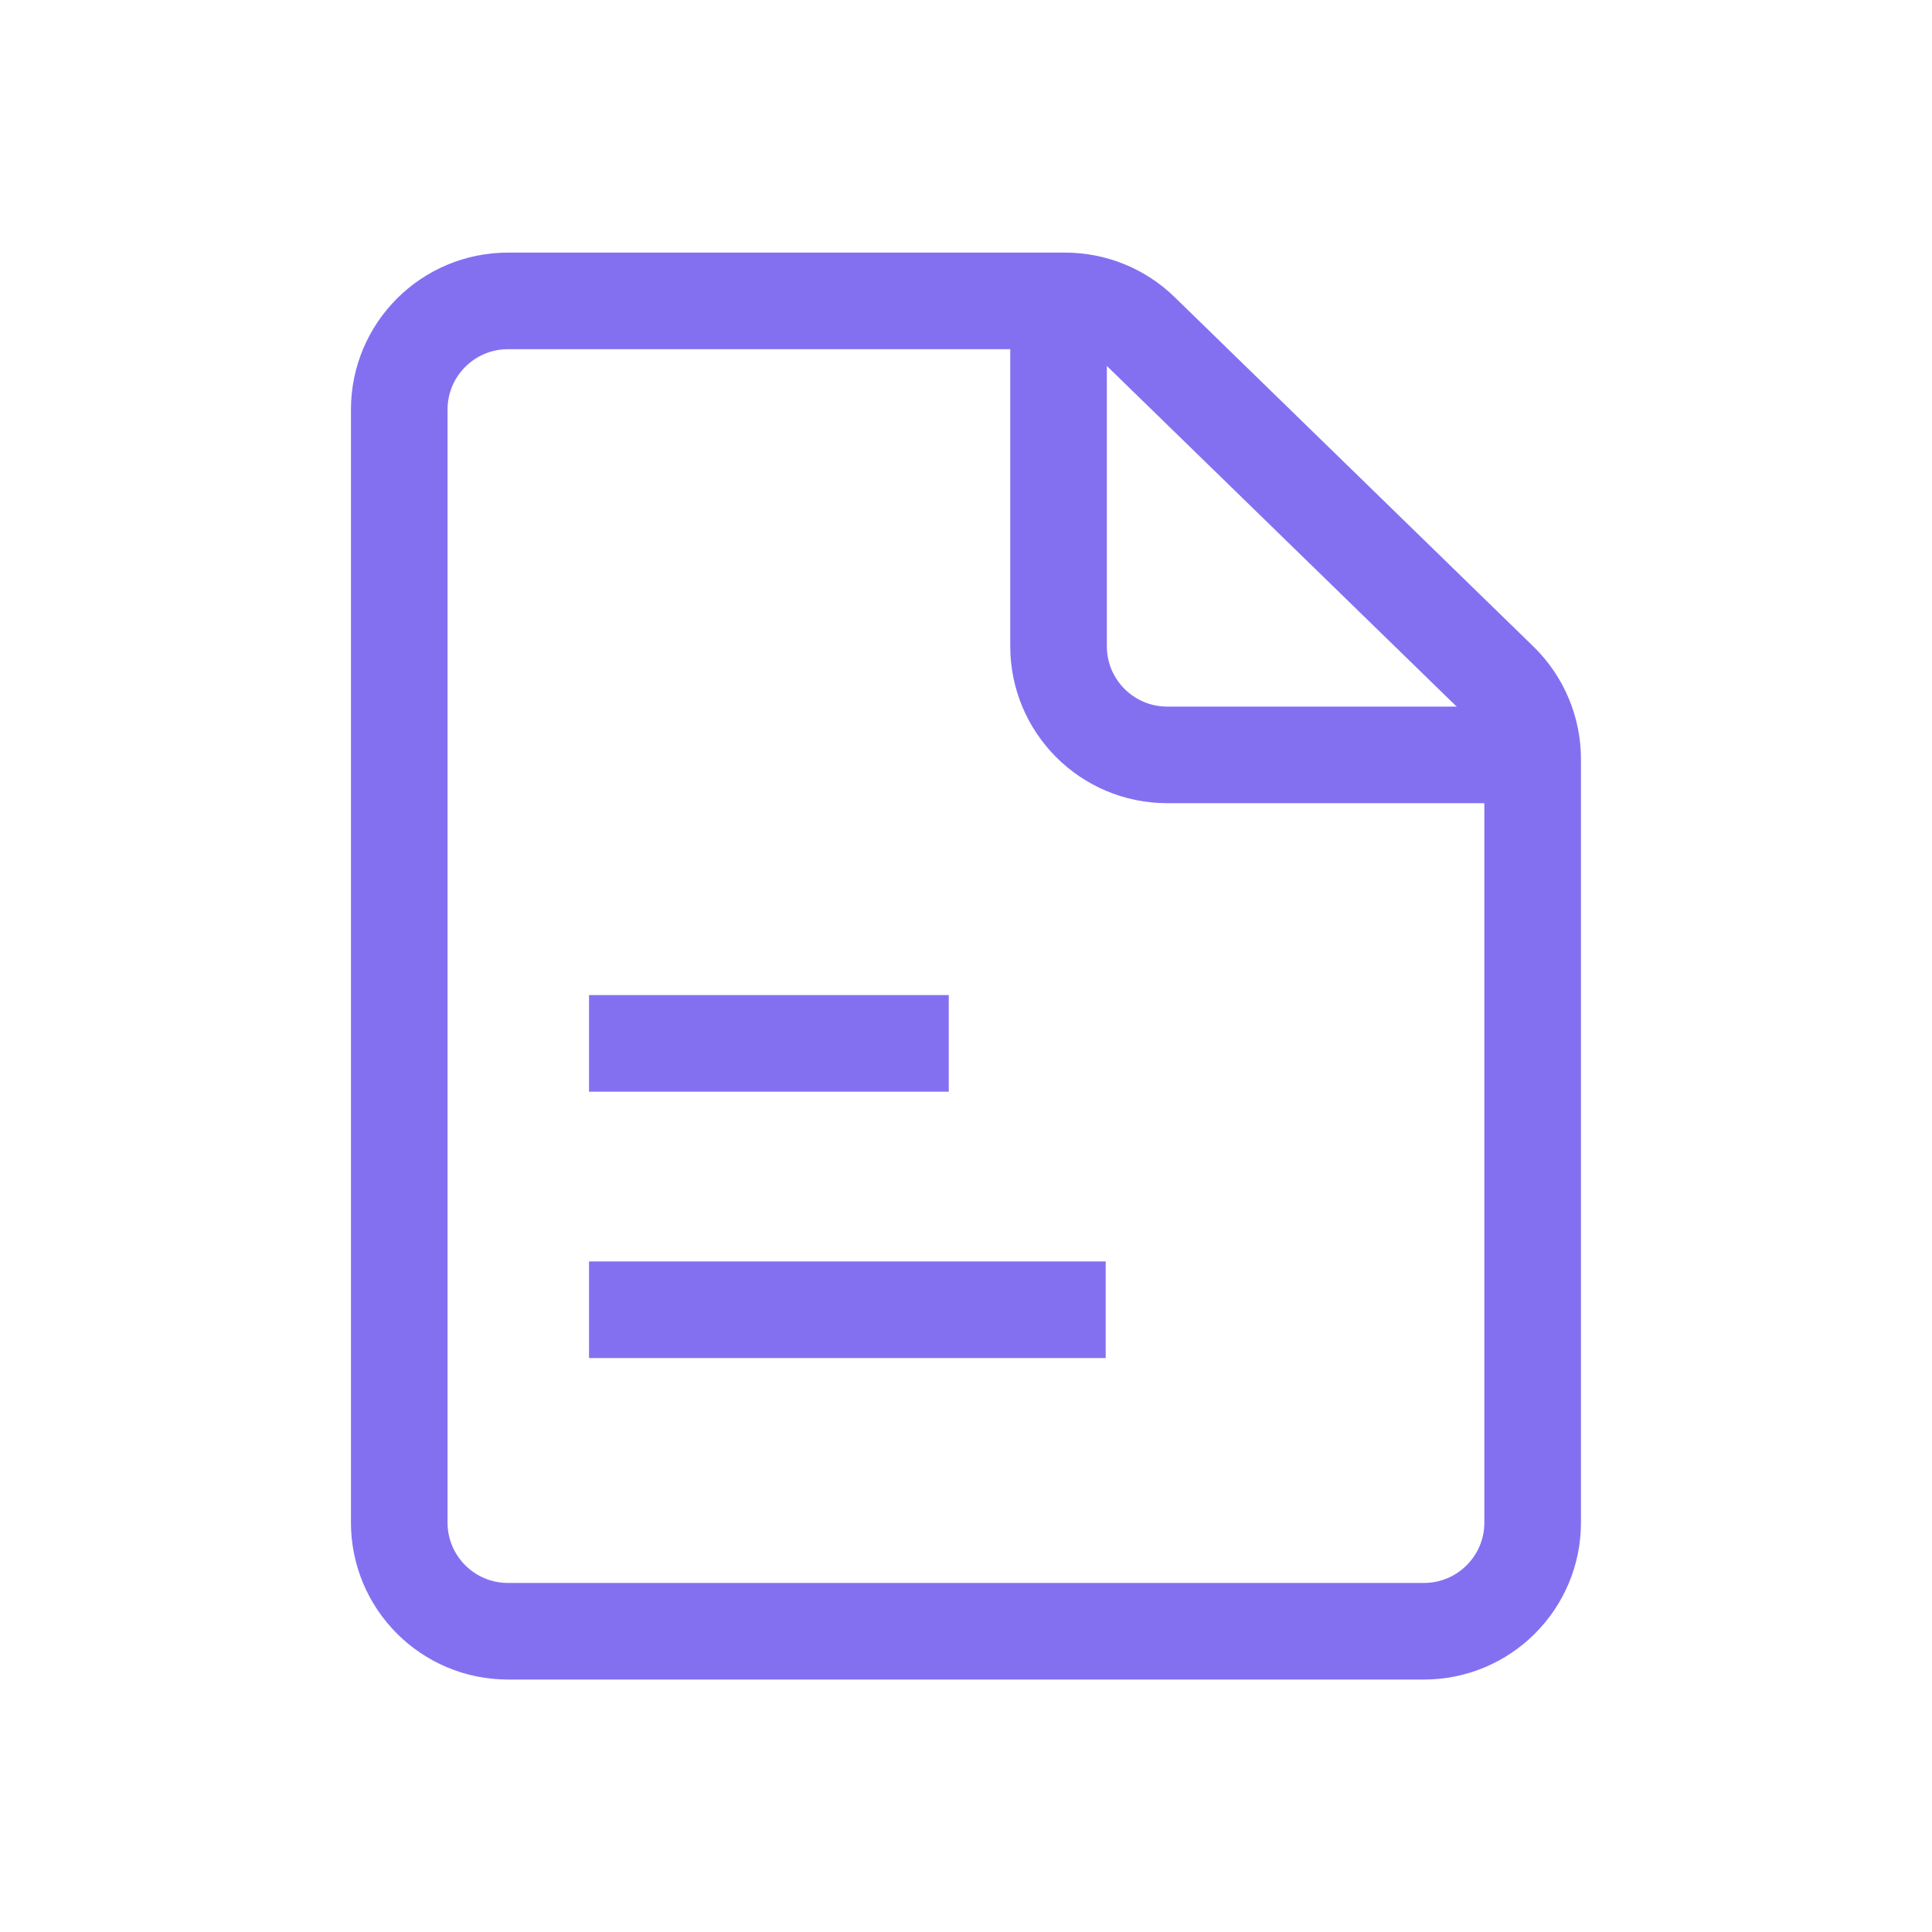
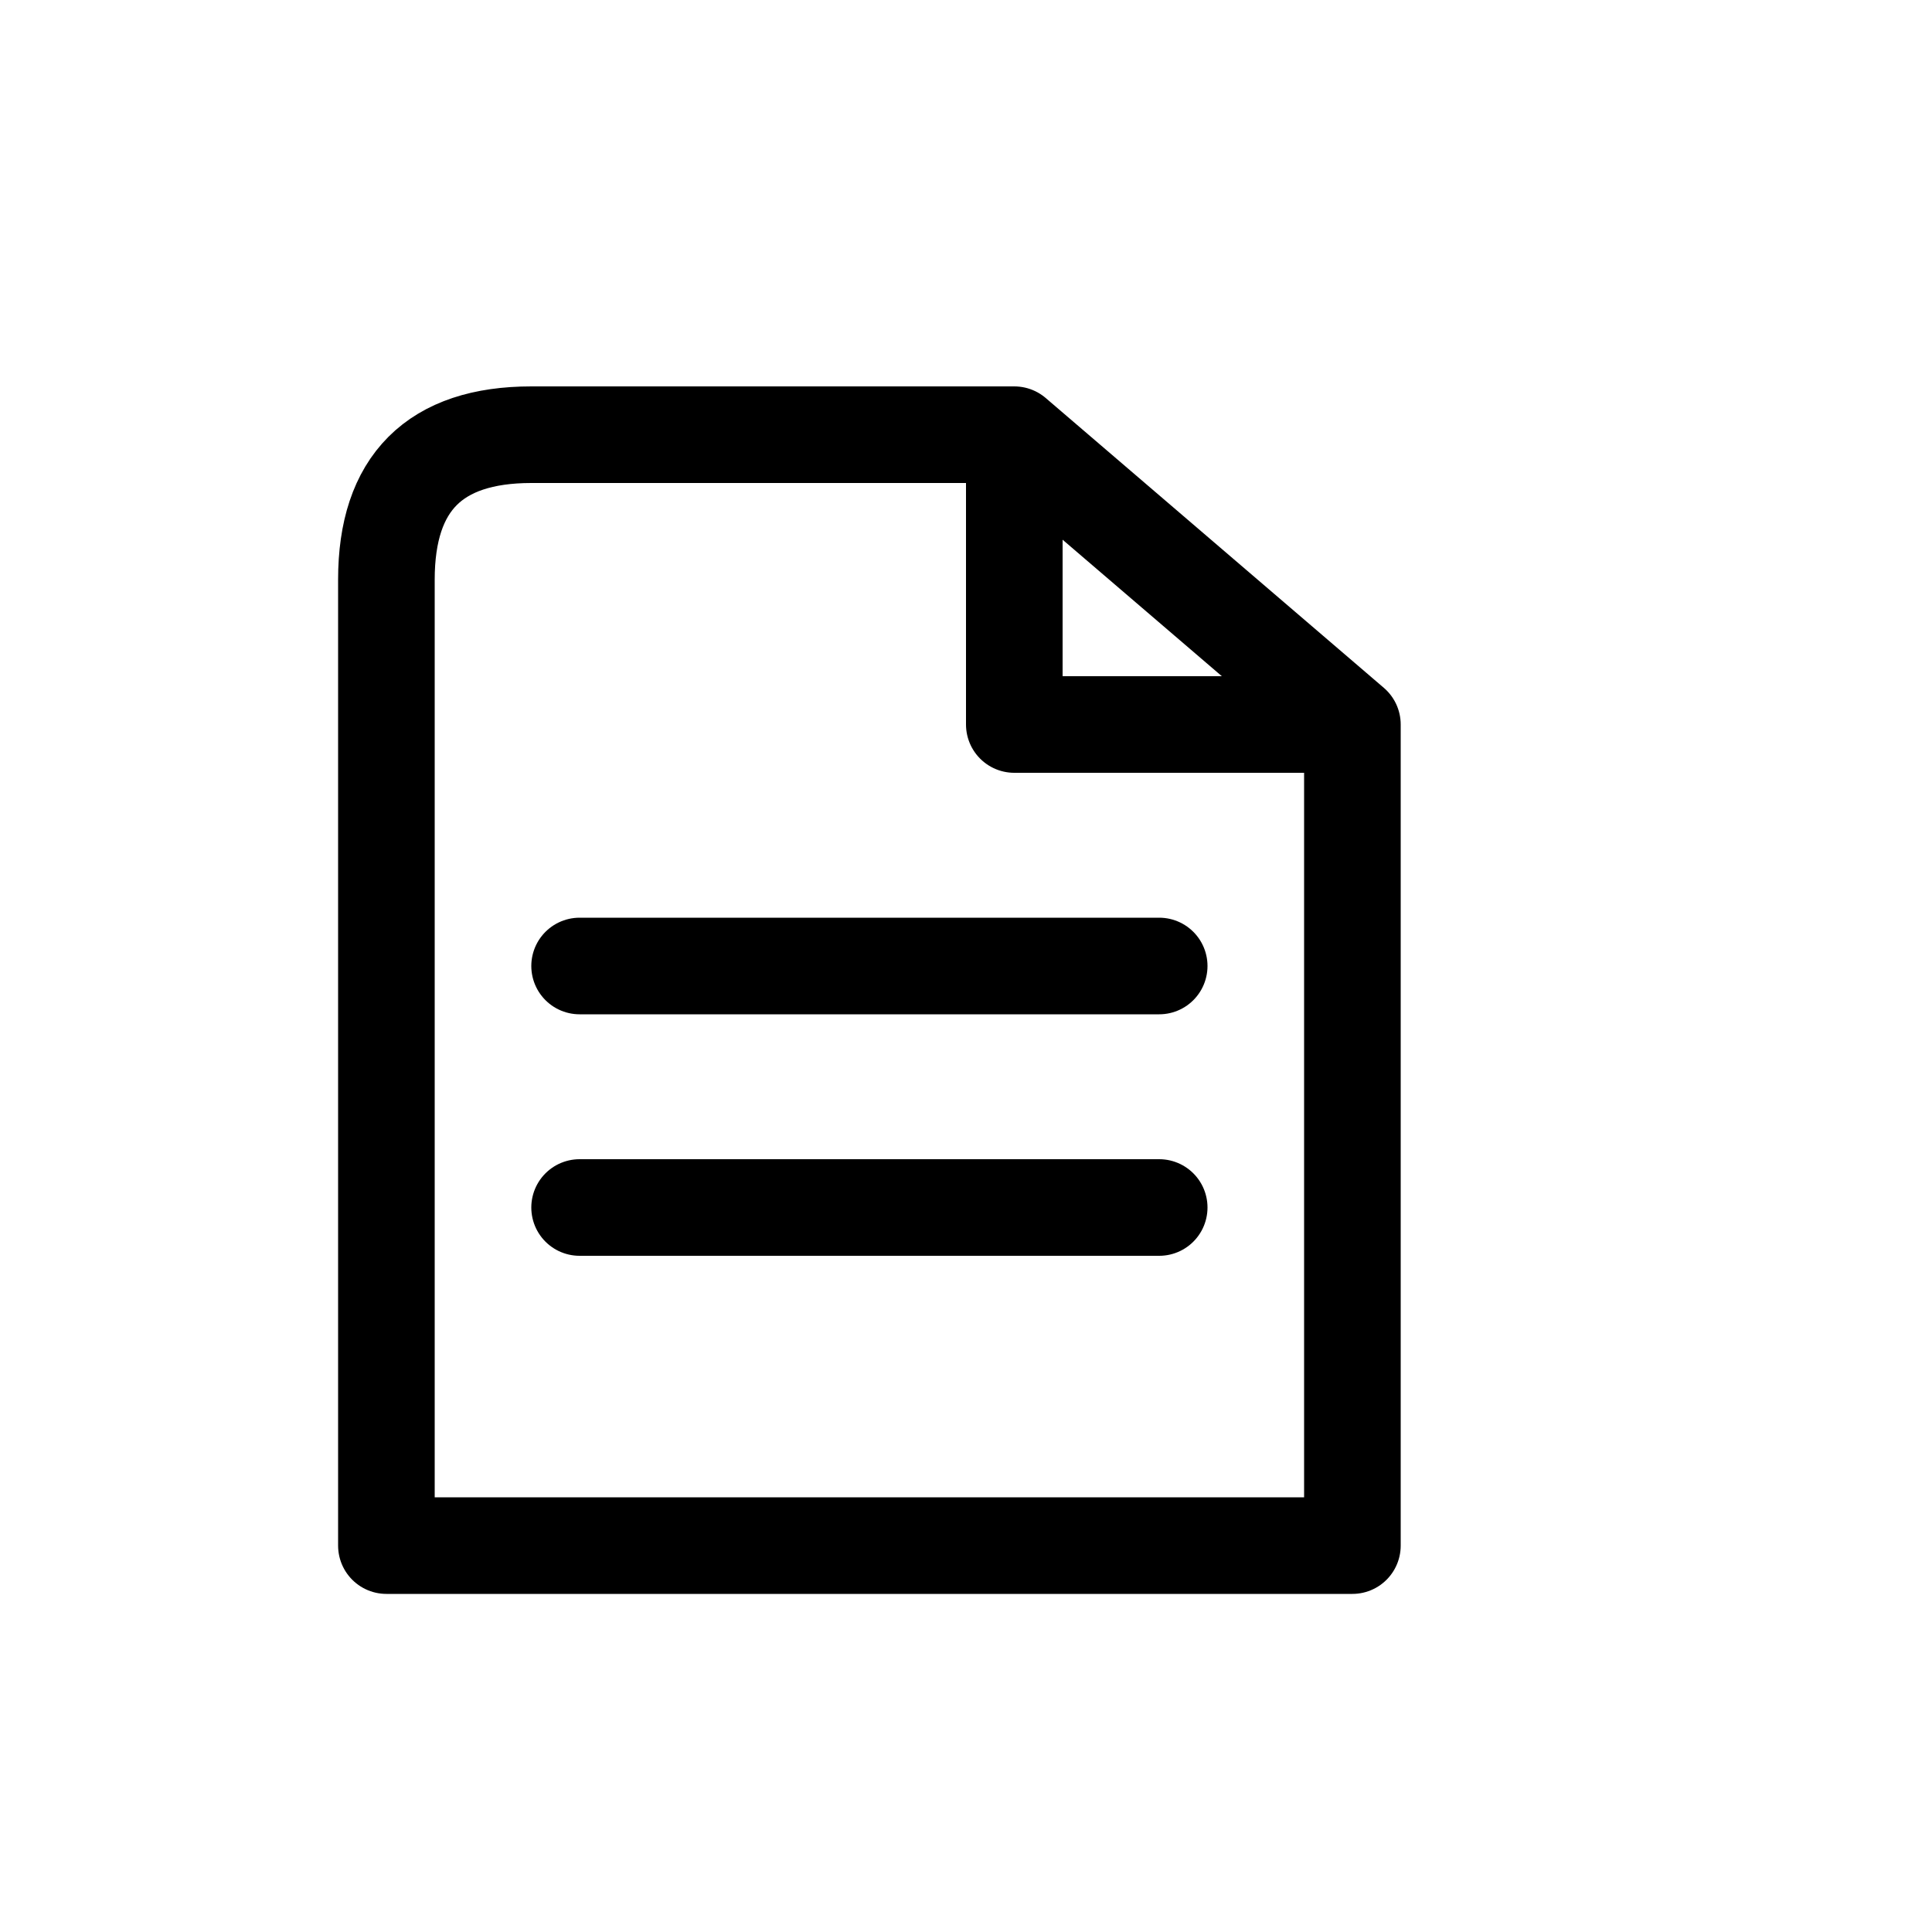
- <svg xmlns="http://www.w3.org/2000/svg" preserveAspectRatio="none" overflow="visible" style="display: block;" width="40" height="40" viewBox="0 0 40 40" fill="none">
-   <g id="Frame 2117131378">
-     <path id="Vector" d="M10.516 33.773H29.482C30.724 33.773 31.732 32.765 31.732 31.523V15.716C31.732 15.109 31.486 14.528 31.052 14.104L23.623 6.869C23.203 6.459 22.64 6.23 22.053 6.23H10.516C9.273 6.23 8.266 7.238 8.266 8.48V31.523C8.266 32.765 9.273 33.773 10.516 33.773Z" stroke="#8370F1" stroke-width="2" />
-     <path id="Vector_2" d="M21.916 6.477V13.379C21.916 14.622 22.923 15.629 24.166 15.629H31.632" stroke="#8370F1" stroke-width="2" />
-     <path id="Vector_3" d="M12.195 21.602H19.643" stroke="#8370F1" stroke-width="2" />
-     <path id="Vector_4" d="M12.195 27.117H22.892" stroke="#8370F1" stroke-width="2" />
+ <svg xmlns="http://www.w3.org/2000/svg" viewBox="0 0 40 40" width="40" height="40" fill="none">
+   <g stroke="currentColor" stroke-width="2" stroke-linecap="round" stroke-linejoin="round">
+     <path d="M8 32 L8 12 Q8 9 11 9 L21 9 L28 15 L28 32 Z M21 9 L21 15 L28 15 M12 20 L24 20 M12 25 L24 25" />
  </g>
</svg>
